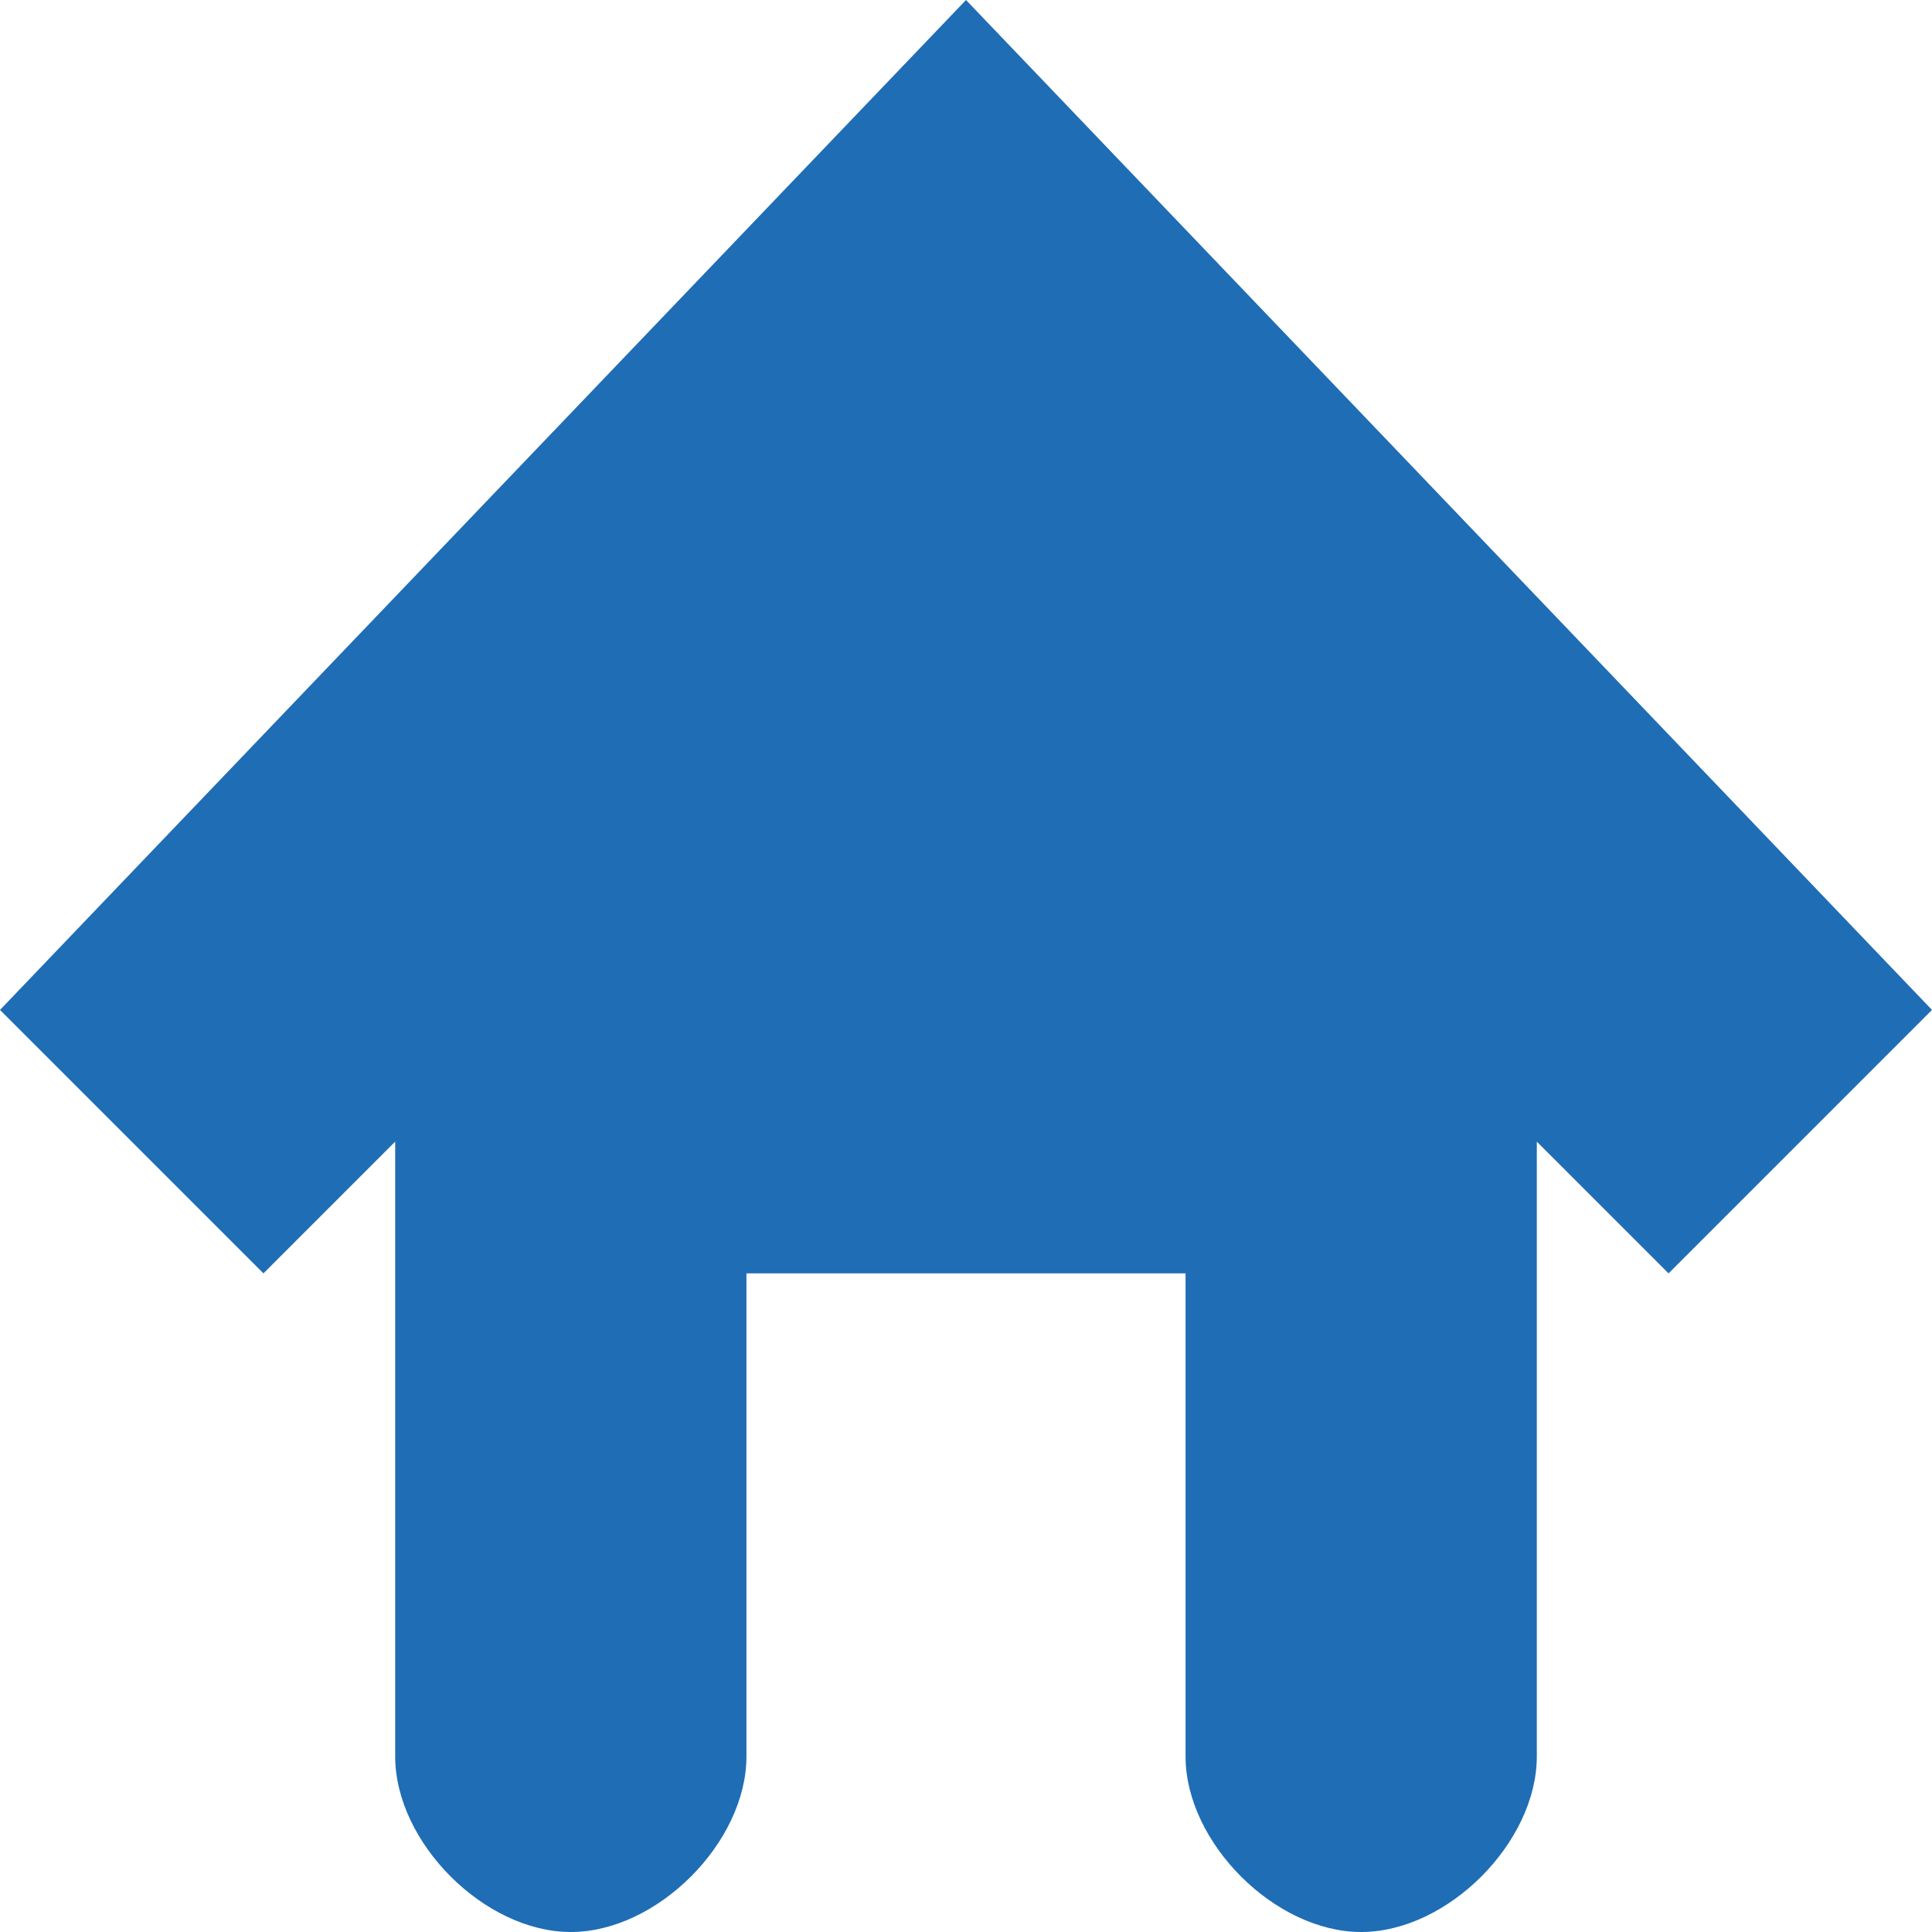
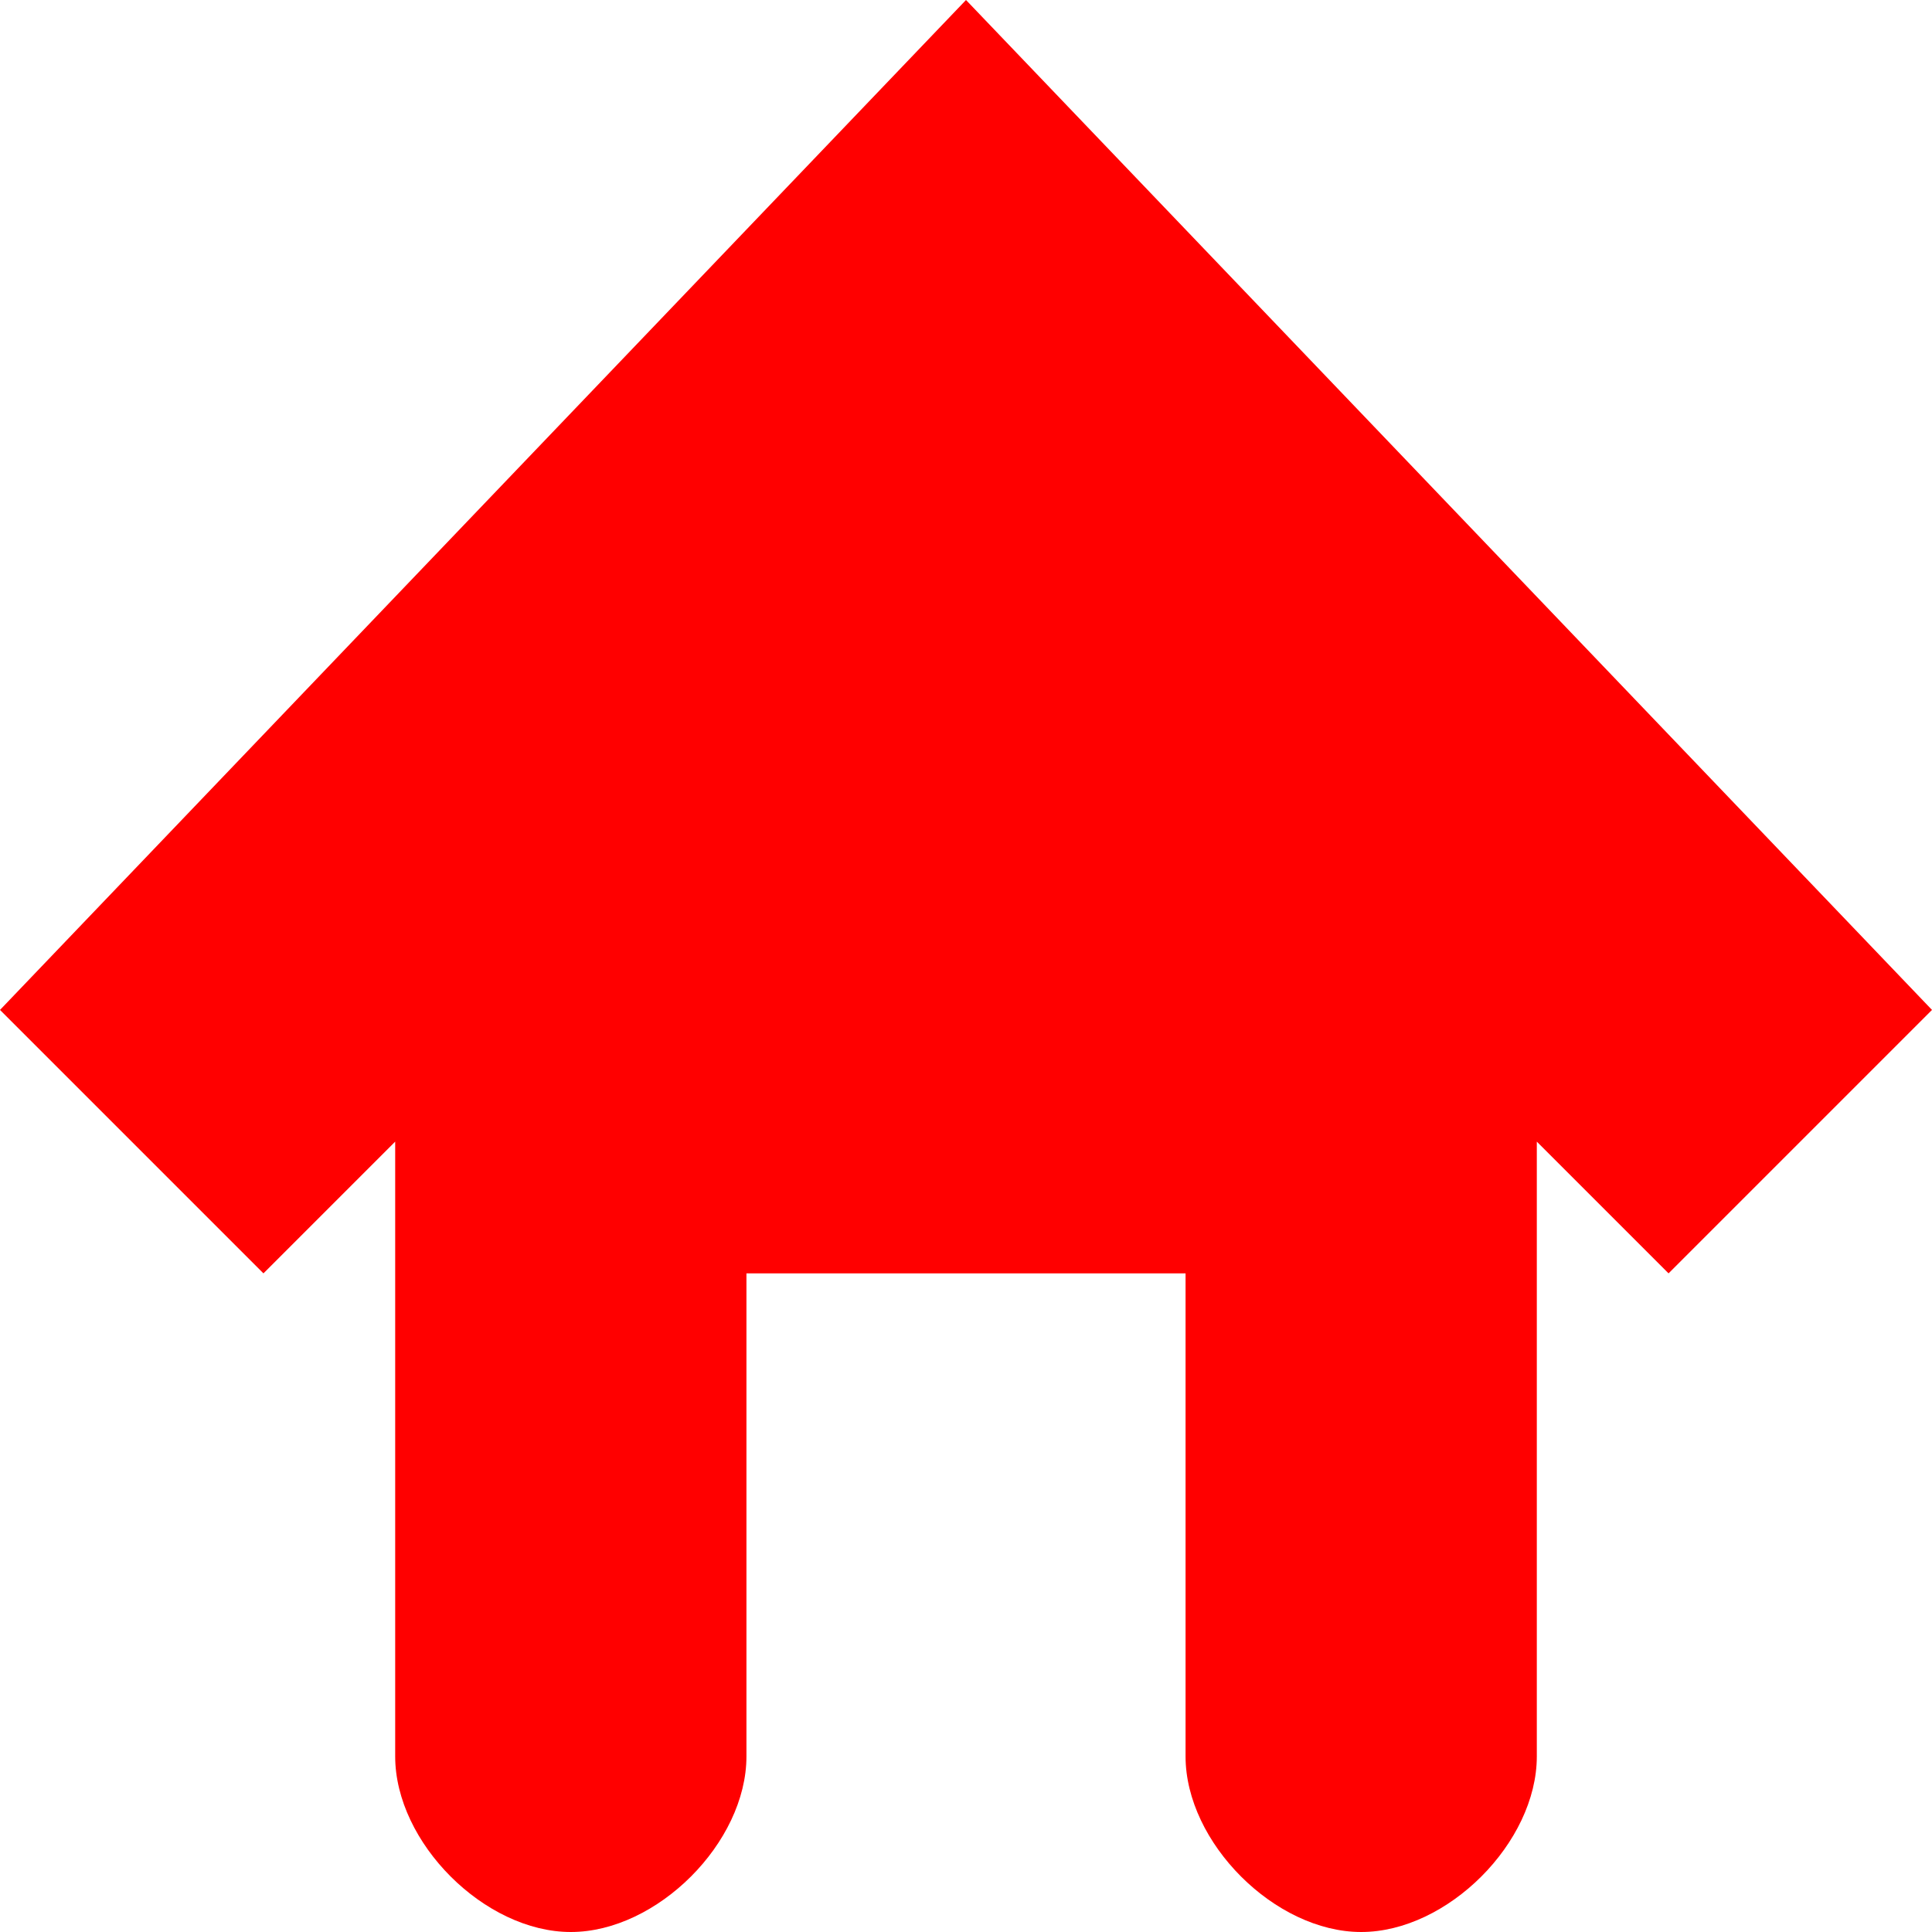
<svg xmlns="http://www.w3.org/2000/svg" preserveAspectRatio="xMidYMid" width="42" height="42" viewBox="0 0 42 42">
  <defs>
    <style>
      .cls-1 {
-         fill: #1f6db4;
+         fill: #ff0000;
        fill-rule: evenodd;
      }
    </style>
  </defs>
  <path d="M36.273,27.682 L42.000,21.955 L21.000,-0.000 L-0.000,21.955 L5.727,27.682 L8.591,24.818 L8.591,38.182 C8.591,40.056 10.534,42.000 12.409,42.000 C14.284,42.000 16.227,40.056 16.227,38.182 L16.227,27.682 L25.773,27.682 L25.773,38.182 C25.773,40.056 27.716,42.000 29.591,42.000 C31.466,42.000 33.409,40.056 33.409,38.182 L33.409,24.818 L36.273,27.682 Z" class="cls-1" />
</svg>
